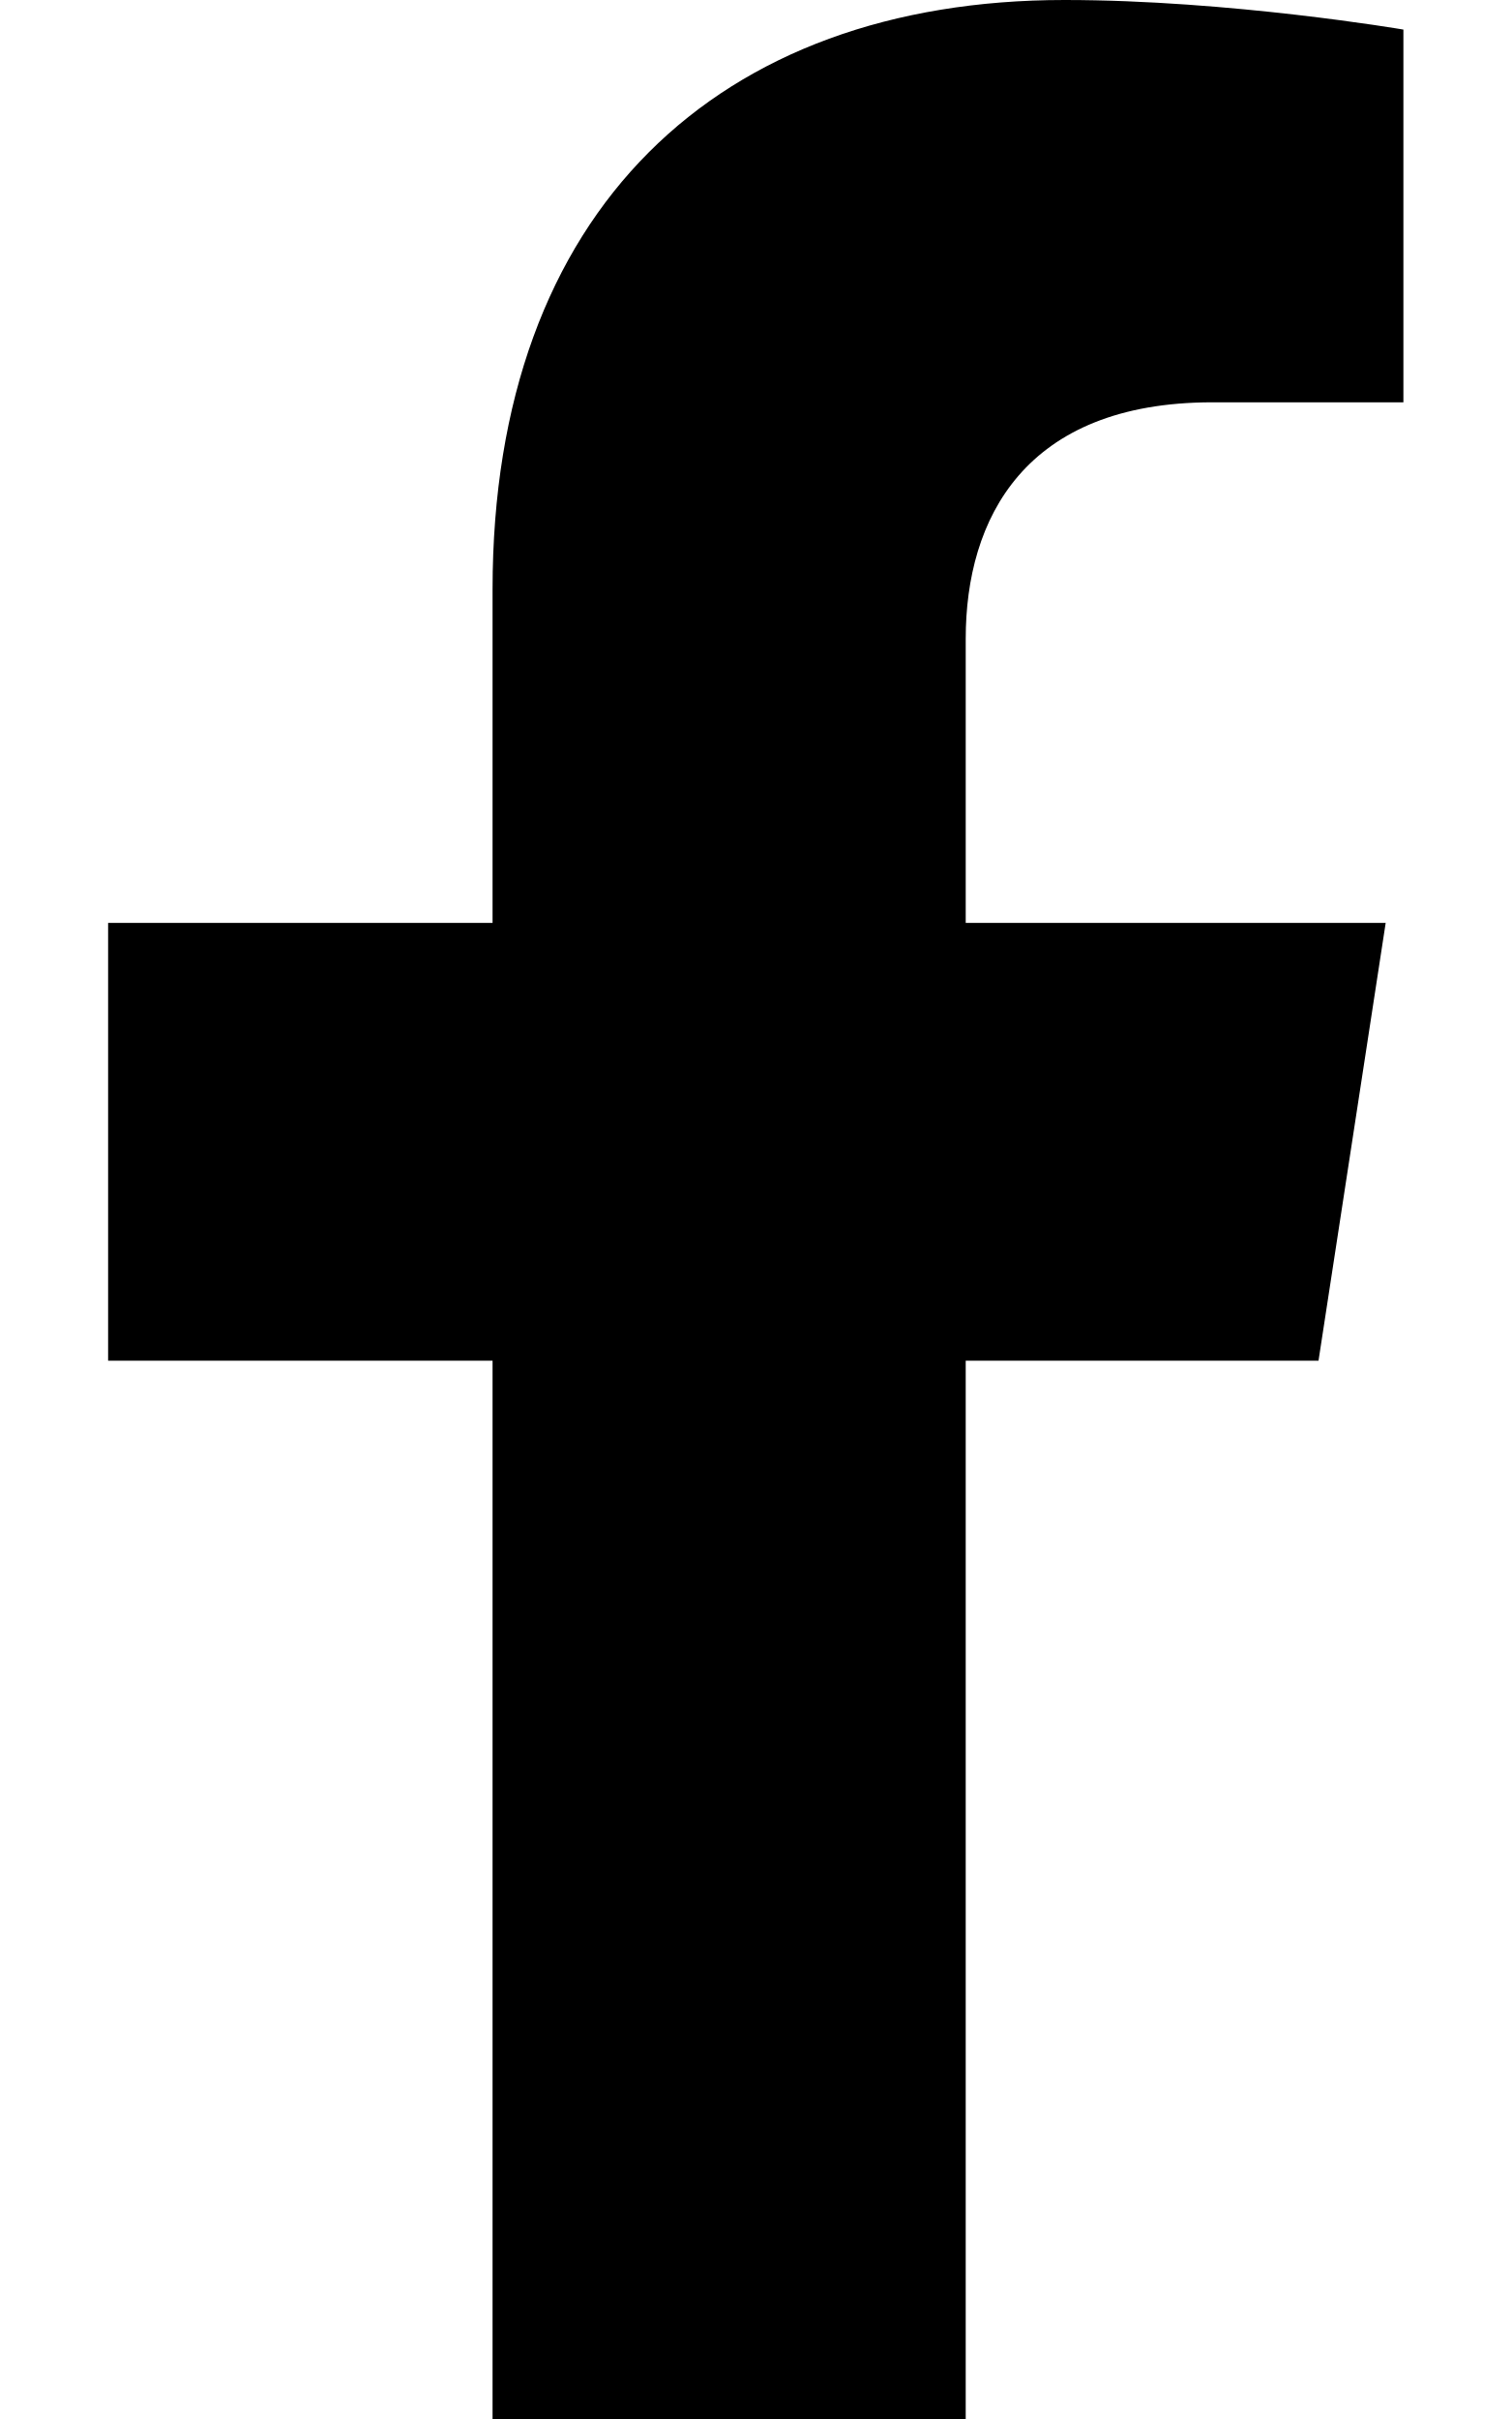
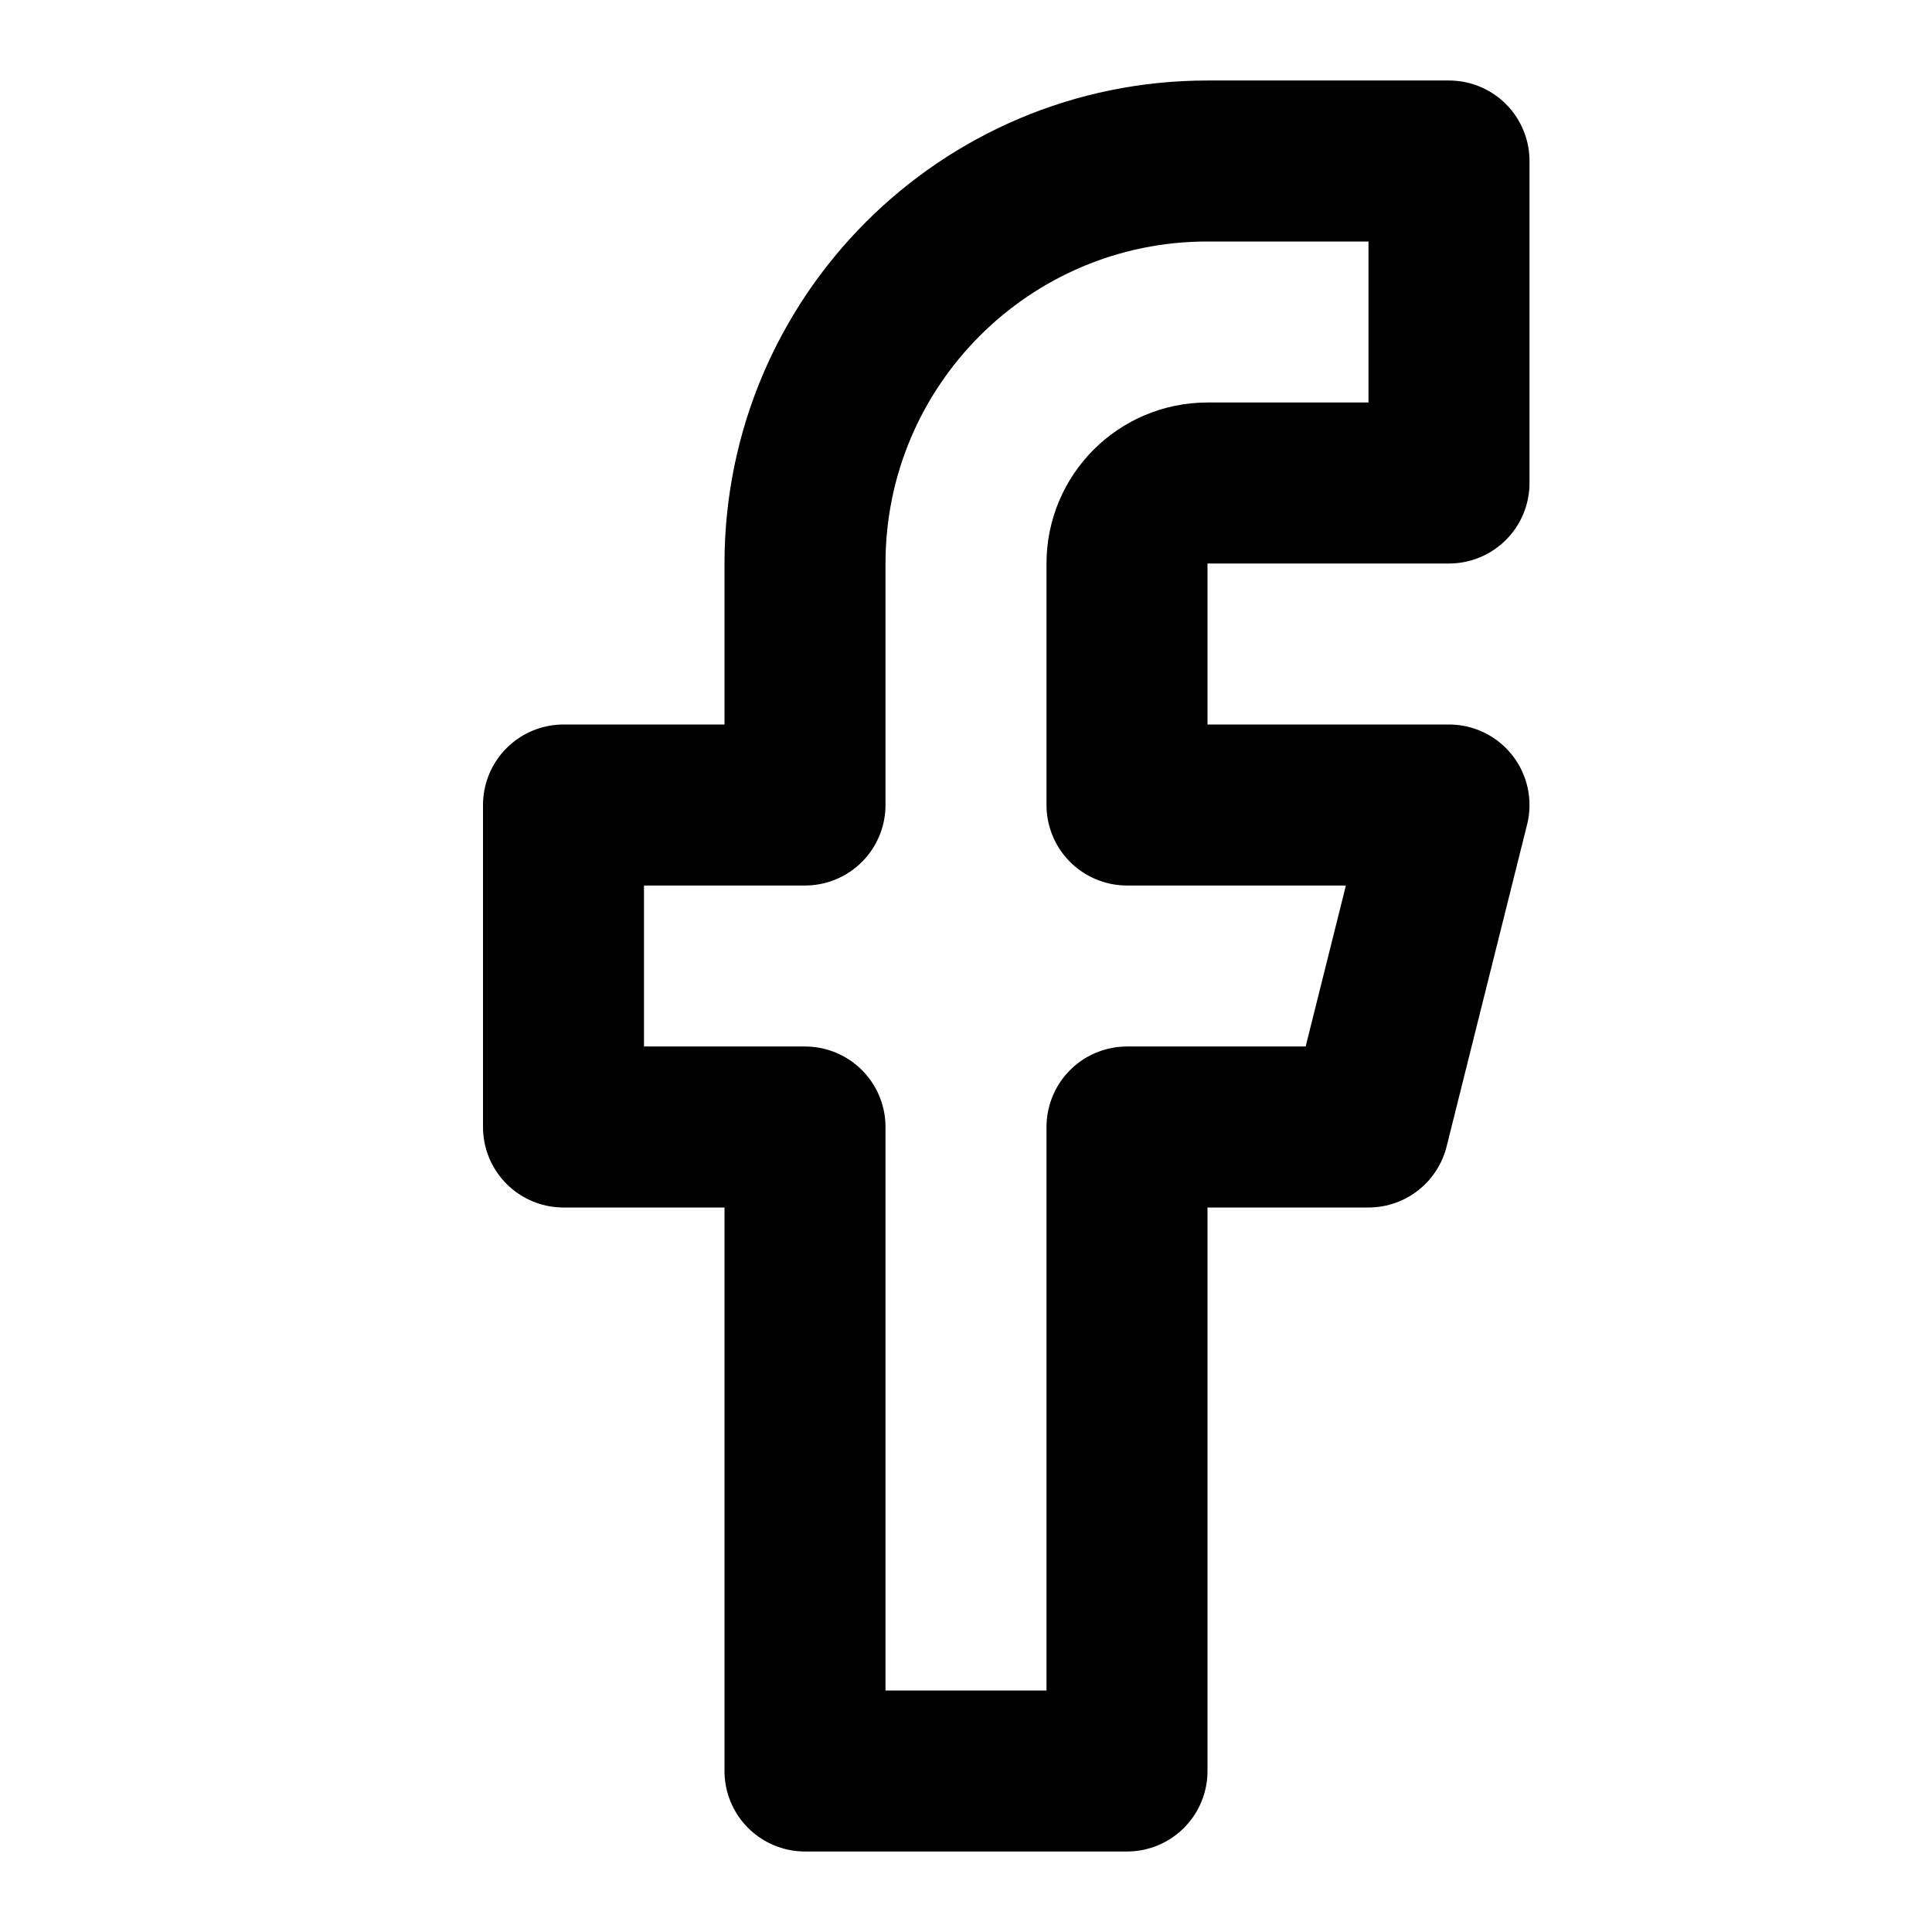
- <svg xmlns="http://www.w3.org/2000/svg" aria-hidden="true" focusable="false" data-prefix="fab" data-icon="facebook-f" class="svg-inline--fa fa-facebook-f fa-w-10" role="img" viewBox="0 0 320 512">
-   <path fill="currentColor" d="M279.14 288l14.22-92.66h-88.91v-60.13c0-25.35 12.42-50.06 52.24-50.06h40.42V6.26S260.43 0 225.36 0c-73.22 0-121.08 44.38-121.08 124.72v70.62H22.89V288h81.39v224h100.17V288z" />
+ <svg xmlns="http://www.w3.org/2000/svg" width="24" height="24" viewBox="0 0 24 24" fill="none" stroke="currentColor" stroke-width="2" stroke-linecap="round" stroke-linejoin="round" class="feather feather-facebook">
+   <path d="M18 2h-3a5 5 0 0 0-5 5v3H7v4h3v8h4v-8h3l1-4h-4V7a1 1 0 0 1 1-1h3z" />
</svg>
